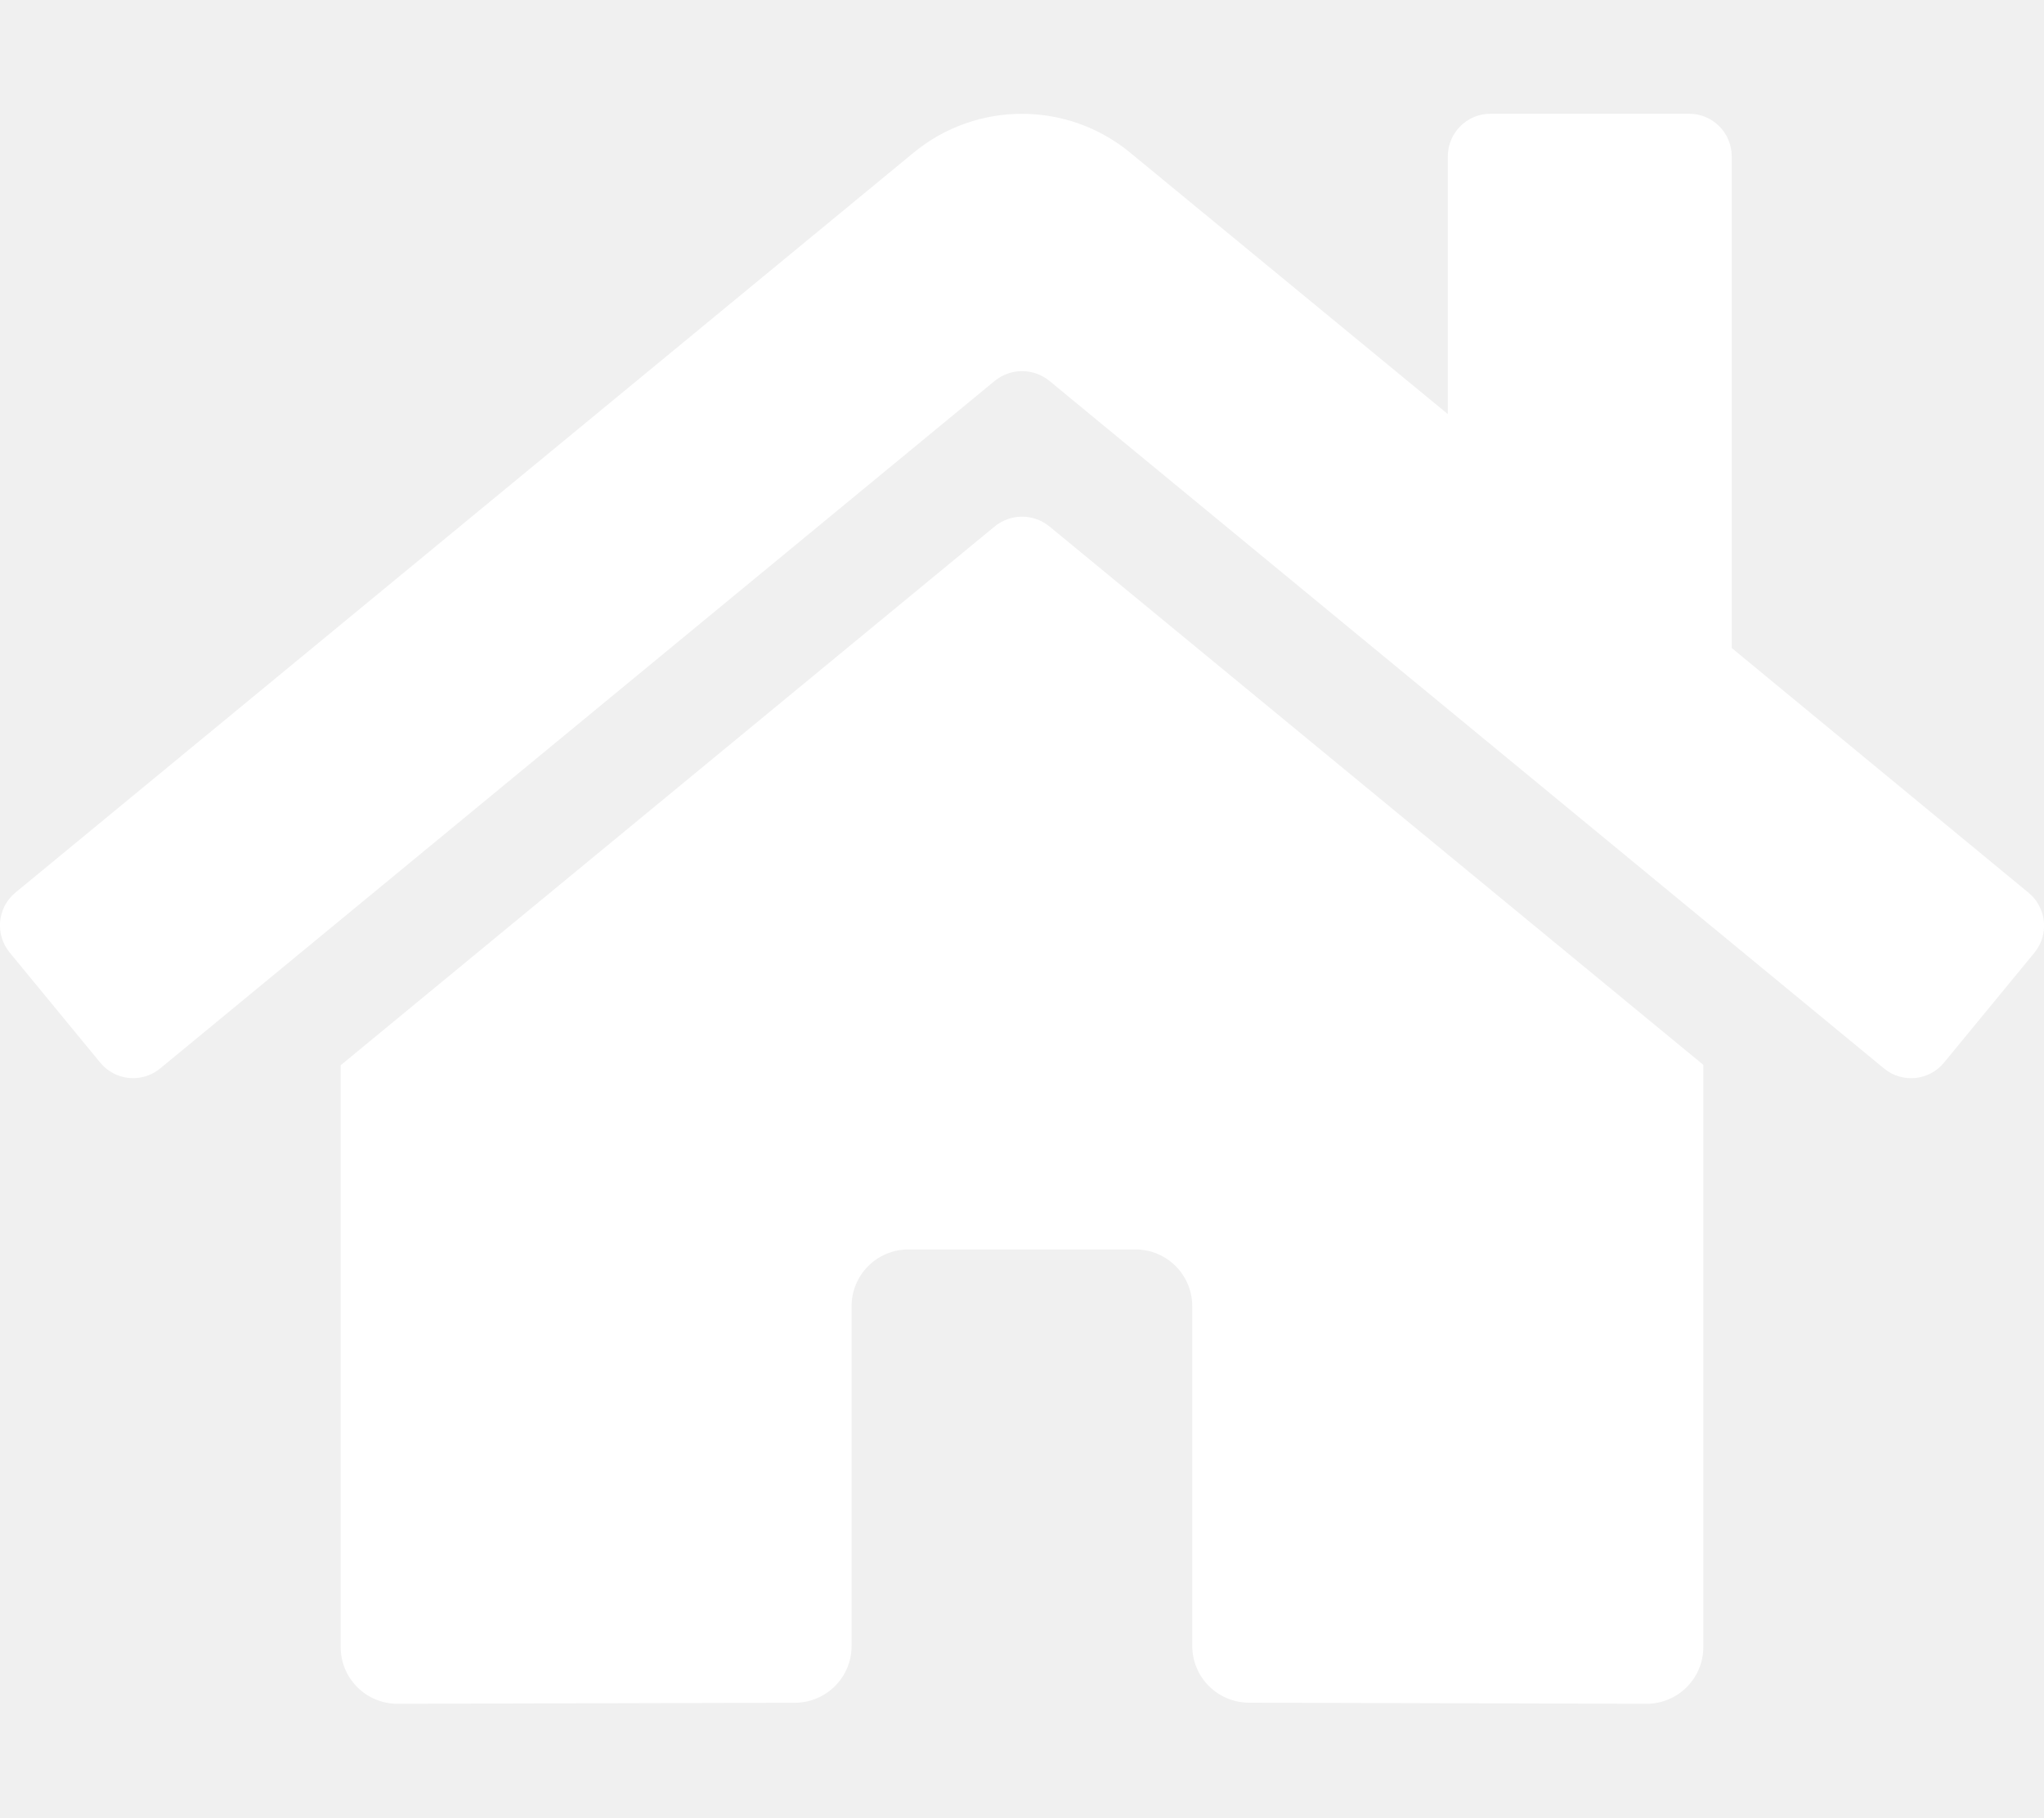
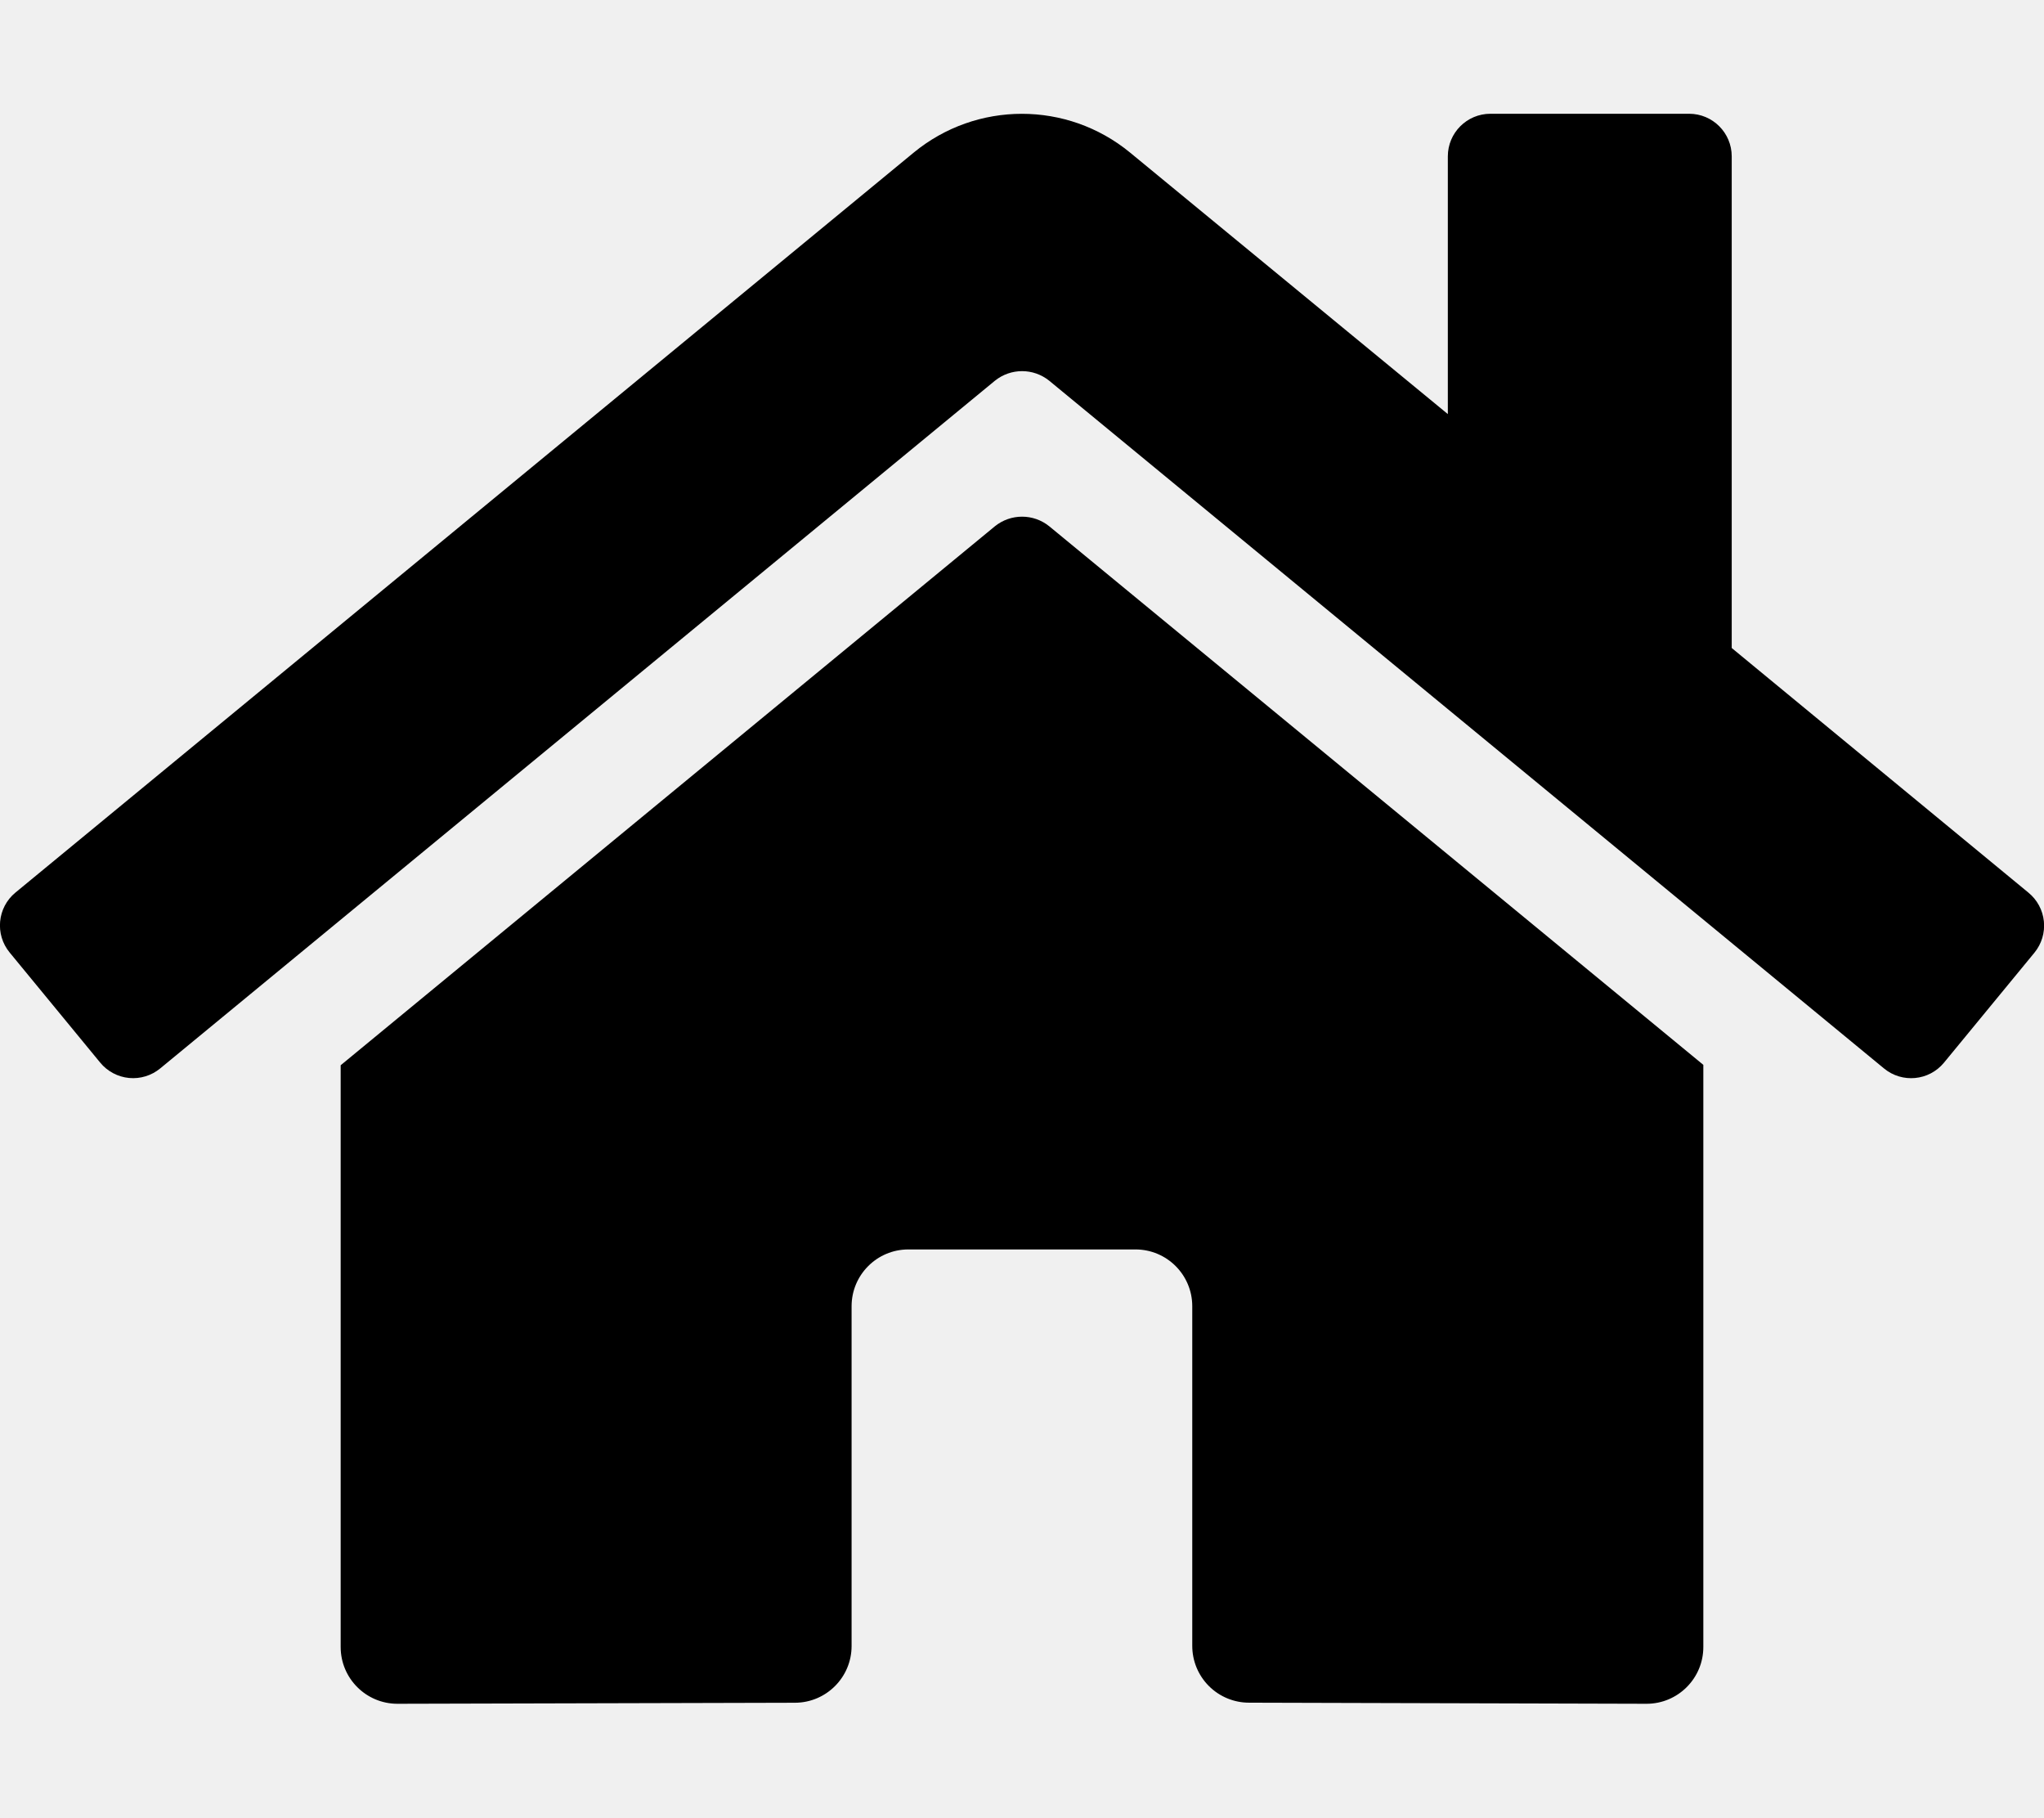
<svg xmlns="http://www.w3.org/2000/svg" aria-hidden="true" focusable="false" data-prefix="fas" data-icon="home" class="svg-inline--fa fa-home fa-w-18" role="img" viewBox="0 0 576 512">
-   <path fill="white" d="M280.37 148.26L96 300.11V464a16 16 0 0 0 16 16l112.06-.29a16 16 0 0 0 15.92-16V368a16 16 0 0 1 16-16h64a16 16 0 0 1 16 16v95.64a16 16 0 0 0 16 16.05L464 480a16 16 0 0 0 16-16V300L295.67 148.26a12.19 12.19 0 0 0-15.3 0zM571.6 251.47L488 182.56V44.05a12 12 0 0 0-12-12h-56a12 12 0 0 0-12 12v72.61L318.47 43a48 48 0 0 0-61 0L4.34 251.47a12 12 0 0 0-1.6 16.9l25.5 31A12 12 0 0 0 45.15 301l235.22-193.74a12.19 12.19 0 0 1 15.3 0L530.9 301a12 12 0 0 0 16.9-1.6l25.5-31a12 12 0 0 0-1.7-16.93z" />
+   <path fill="currentColor" d="M280.37 148.26L96 300.11V464a16 16 0 0 0 16 16l112.06-.29a16 16 0 0 0 15.92-16V368a16 16 0 0 1 16-16h64a16 16 0 0 1 16 16v95.64a16 16 0 0 0 16 16.05L464 480a16 16 0 0 0 16-16V300L295.67 148.26a12.19 12.19 0 0 0-15.3 0zM571.6 251.47L488 182.56V44.05a12 12 0 0 0-12-12h-56a12 12 0 0 0-12 12v72.61L318.47 43a48 48 0 0 0-61 0L4.34 251.47a12 12 0 0 0-1.6 16.9l25.5 31A12 12 0 0 0 45.15 301l235.22-193.74a12.19 12.19 0 0 1 15.3 0L530.9 301a12 12 0 0 0 16.9-1.6l25.5-31a12 12 0 0 0-1.7-16.93z" />
</svg>
